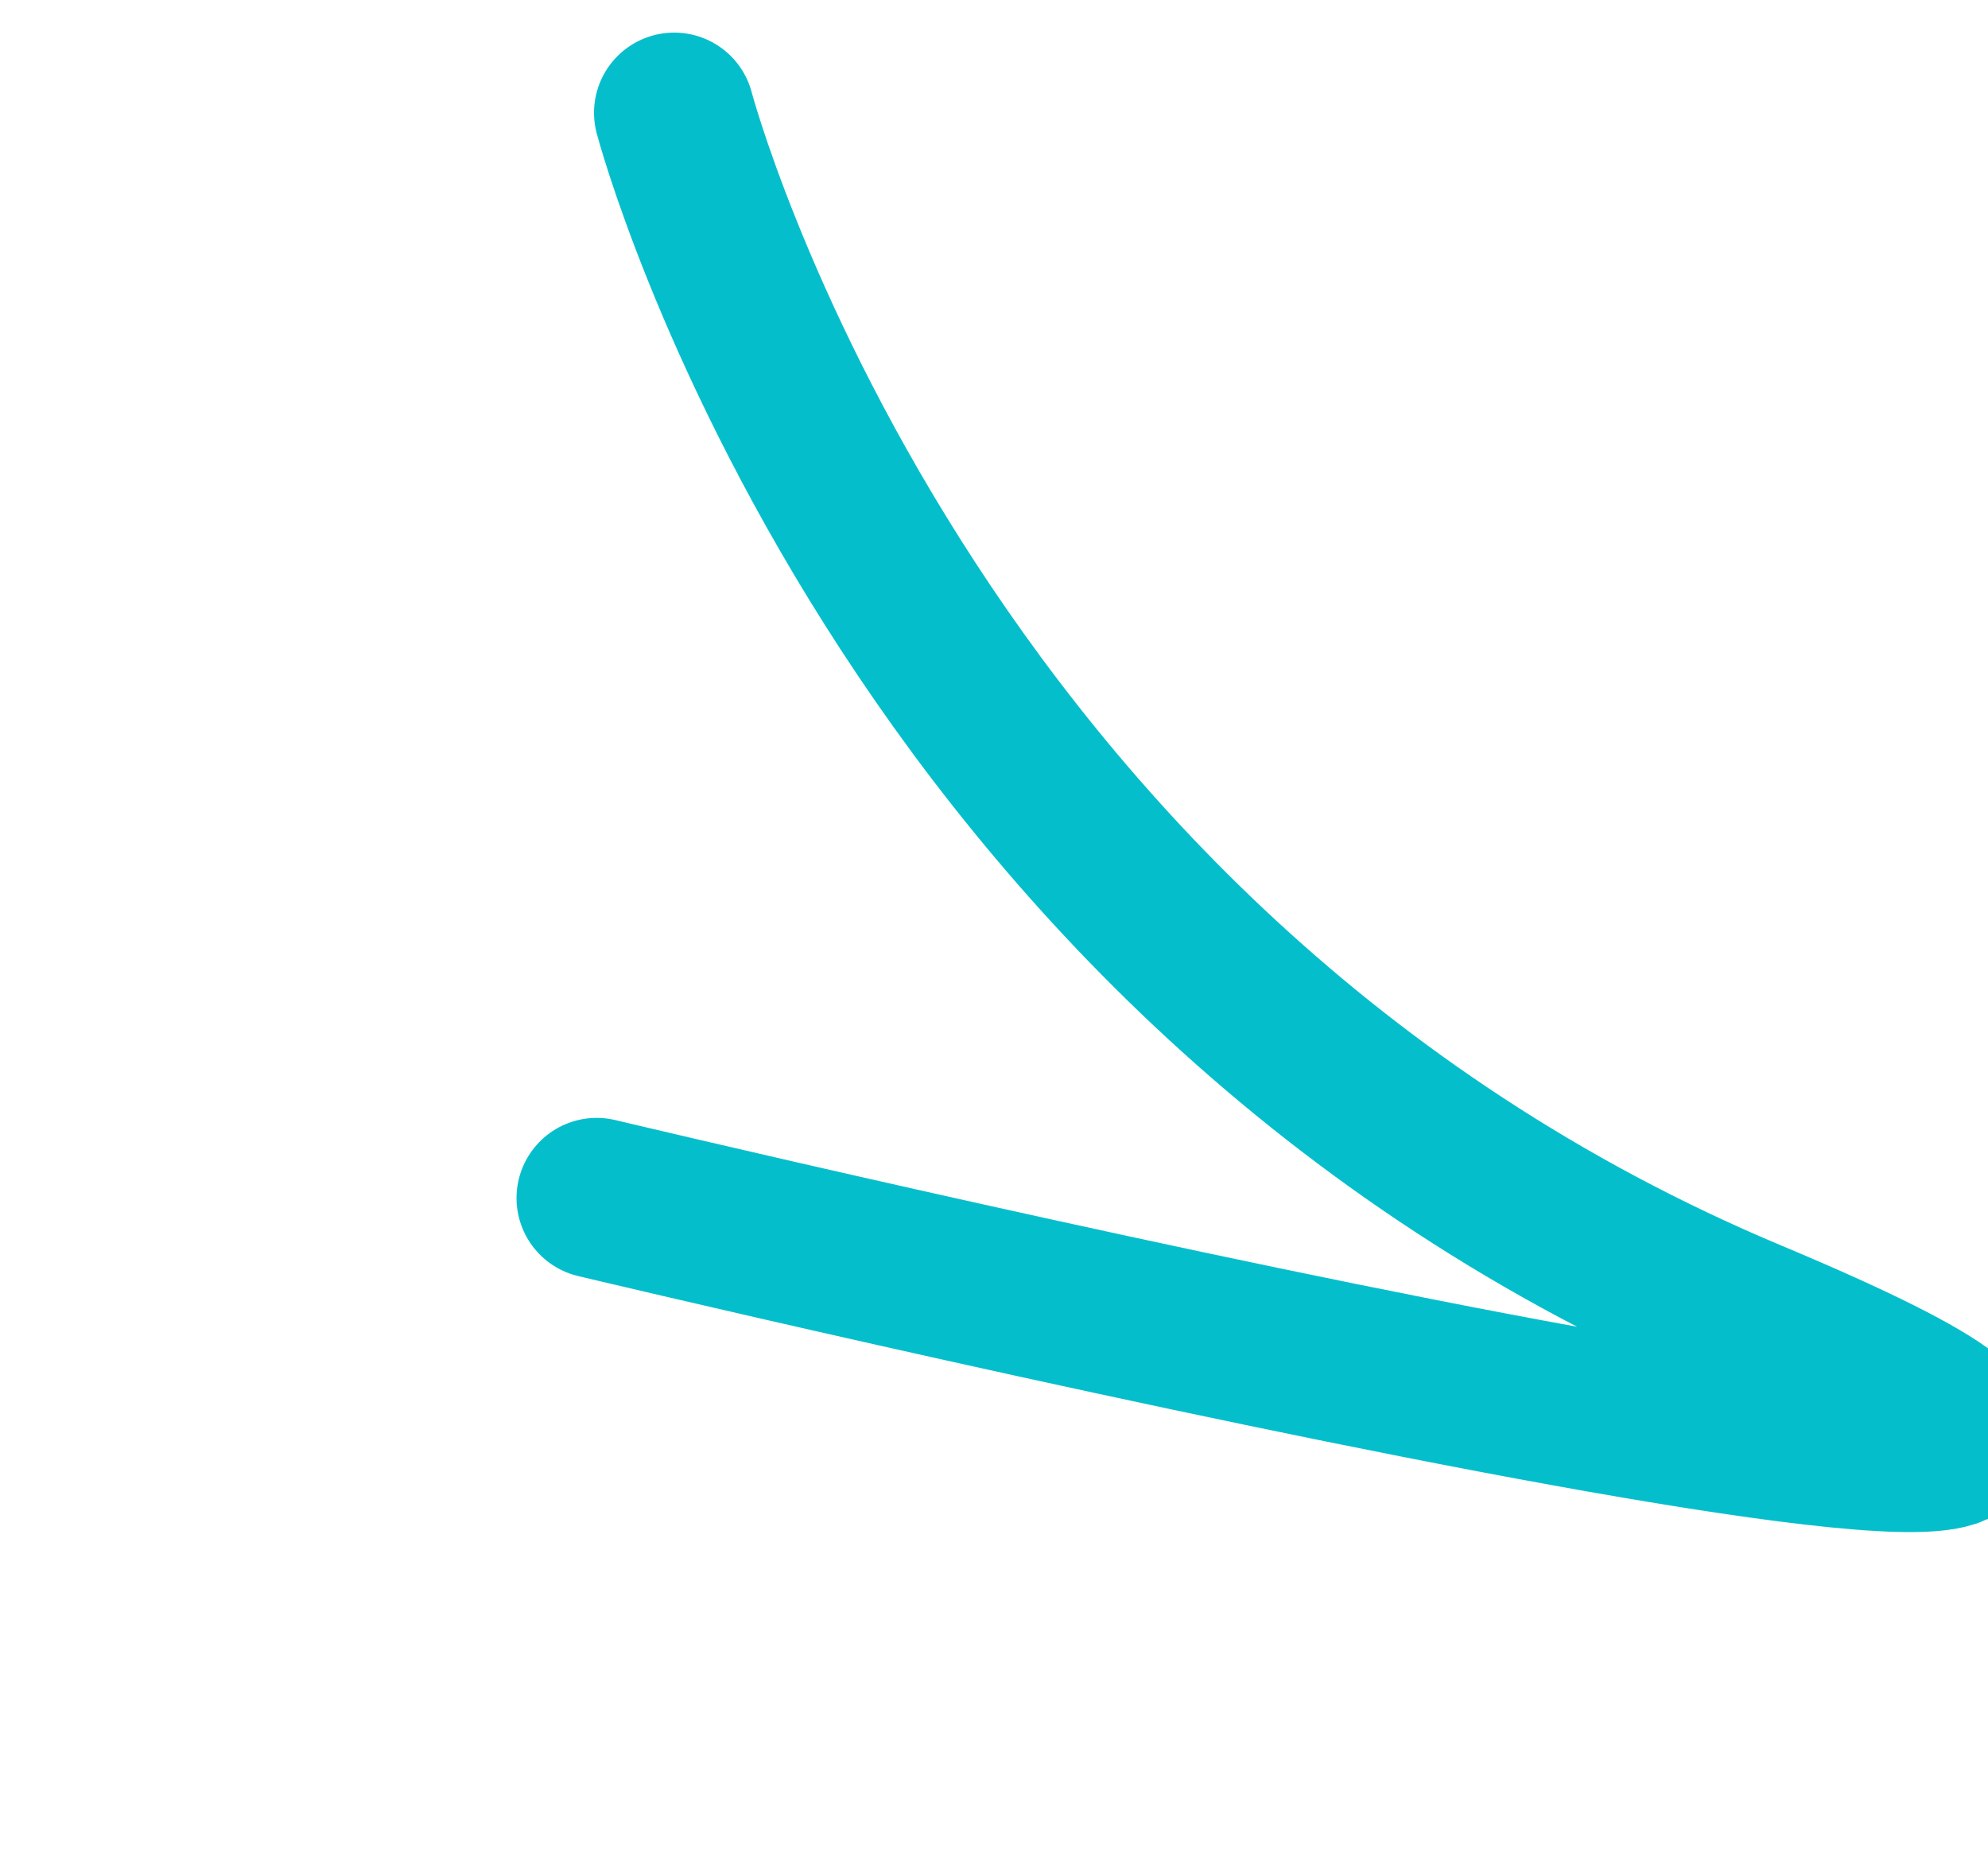
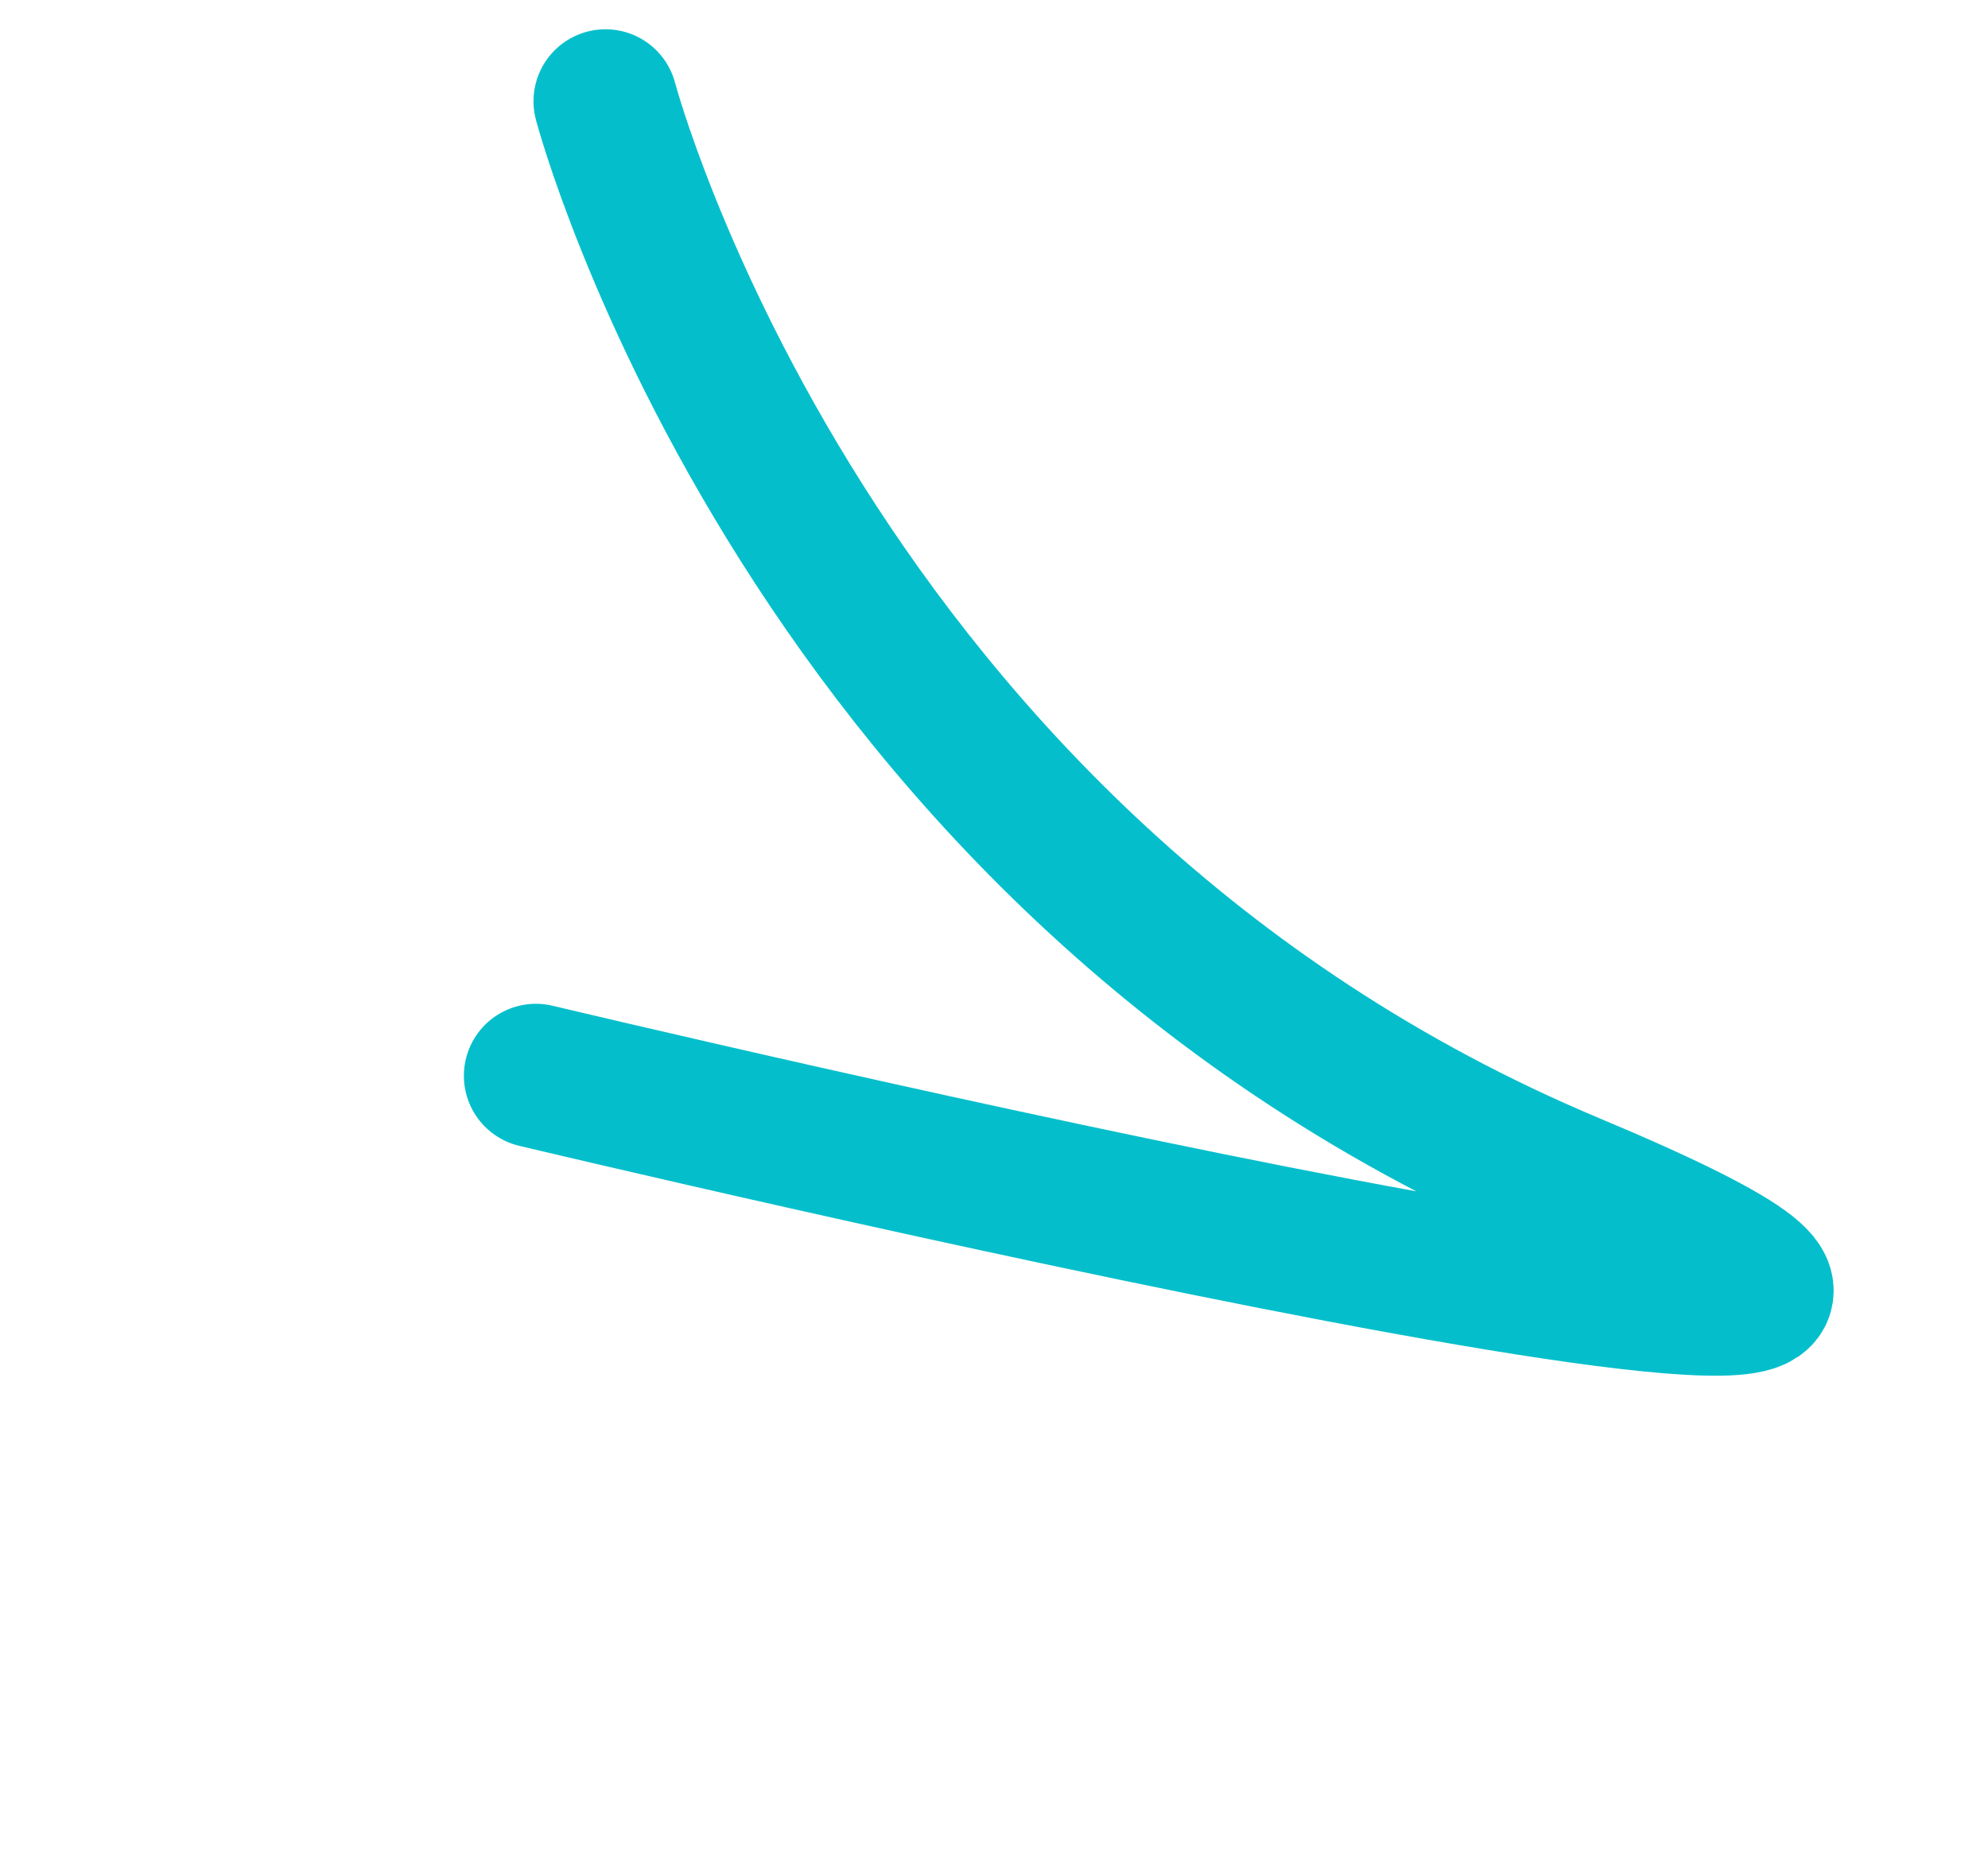
- <svg xmlns="http://www.w3.org/2000/svg" width="99.19" height="92.23" viewBox="0 0 99.19 92.23">
-   <defs>
-     <style>.a{fill:none;stroke:#04bfcb;stroke-linecap:round;stroke-linejoin:round;stroke-width:8px;}</style>
-   </defs>
-   <path class="a" d="M60.521,0S-32.3,44.442,11.963,31.52,91.59,44.512,91.59,44.512" transform="translate(76.805 97.858) rotate(-141)" />
+ <svg xmlns="http://www.w3.org/2000/svg" width="110.445" height="103.485" viewBox="0 0 110.445 103.485">
+   <path id="Caminho_8385" data-name="Caminho 8385" d="M60.521,0S-32.3,44.442,11.963,31.52,91.59,44.512,91.59,44.512" transform="translate(76.805 97.858) rotate(-141)" fill="none" stroke="#04bfcb" stroke-linecap="round" stroke-linejoin="round" stroke-width="8" />
</svg>
